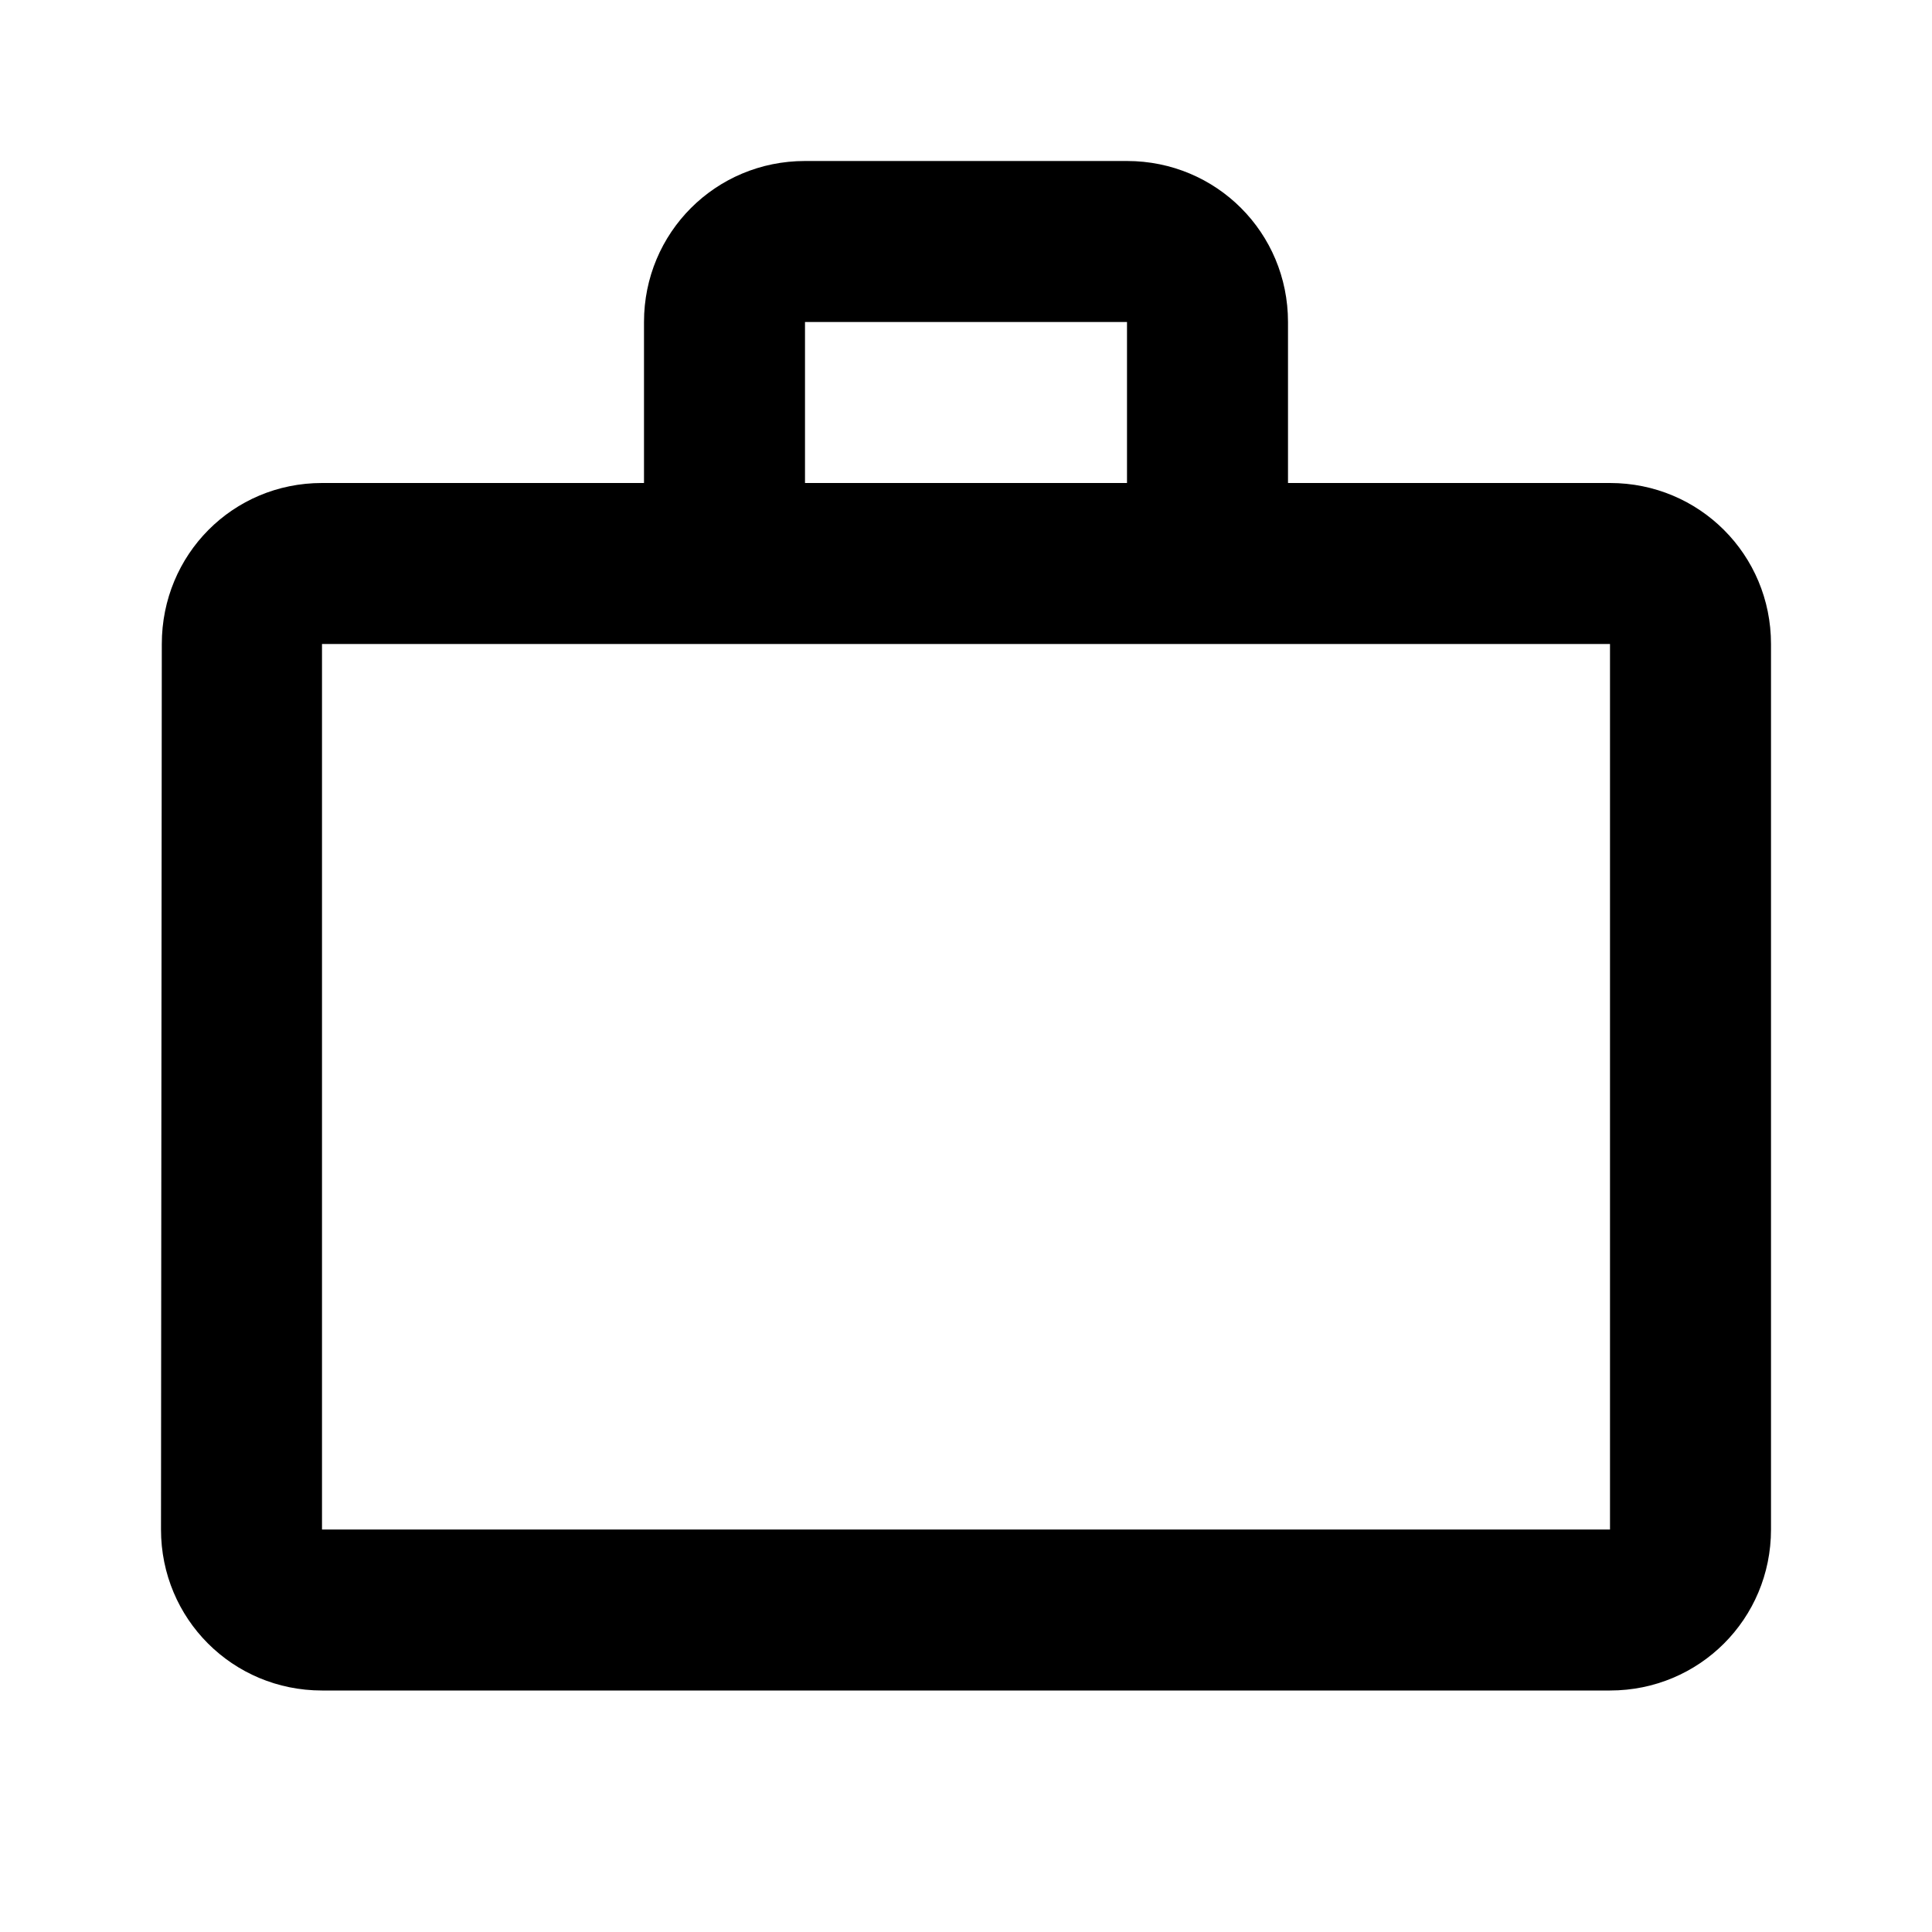
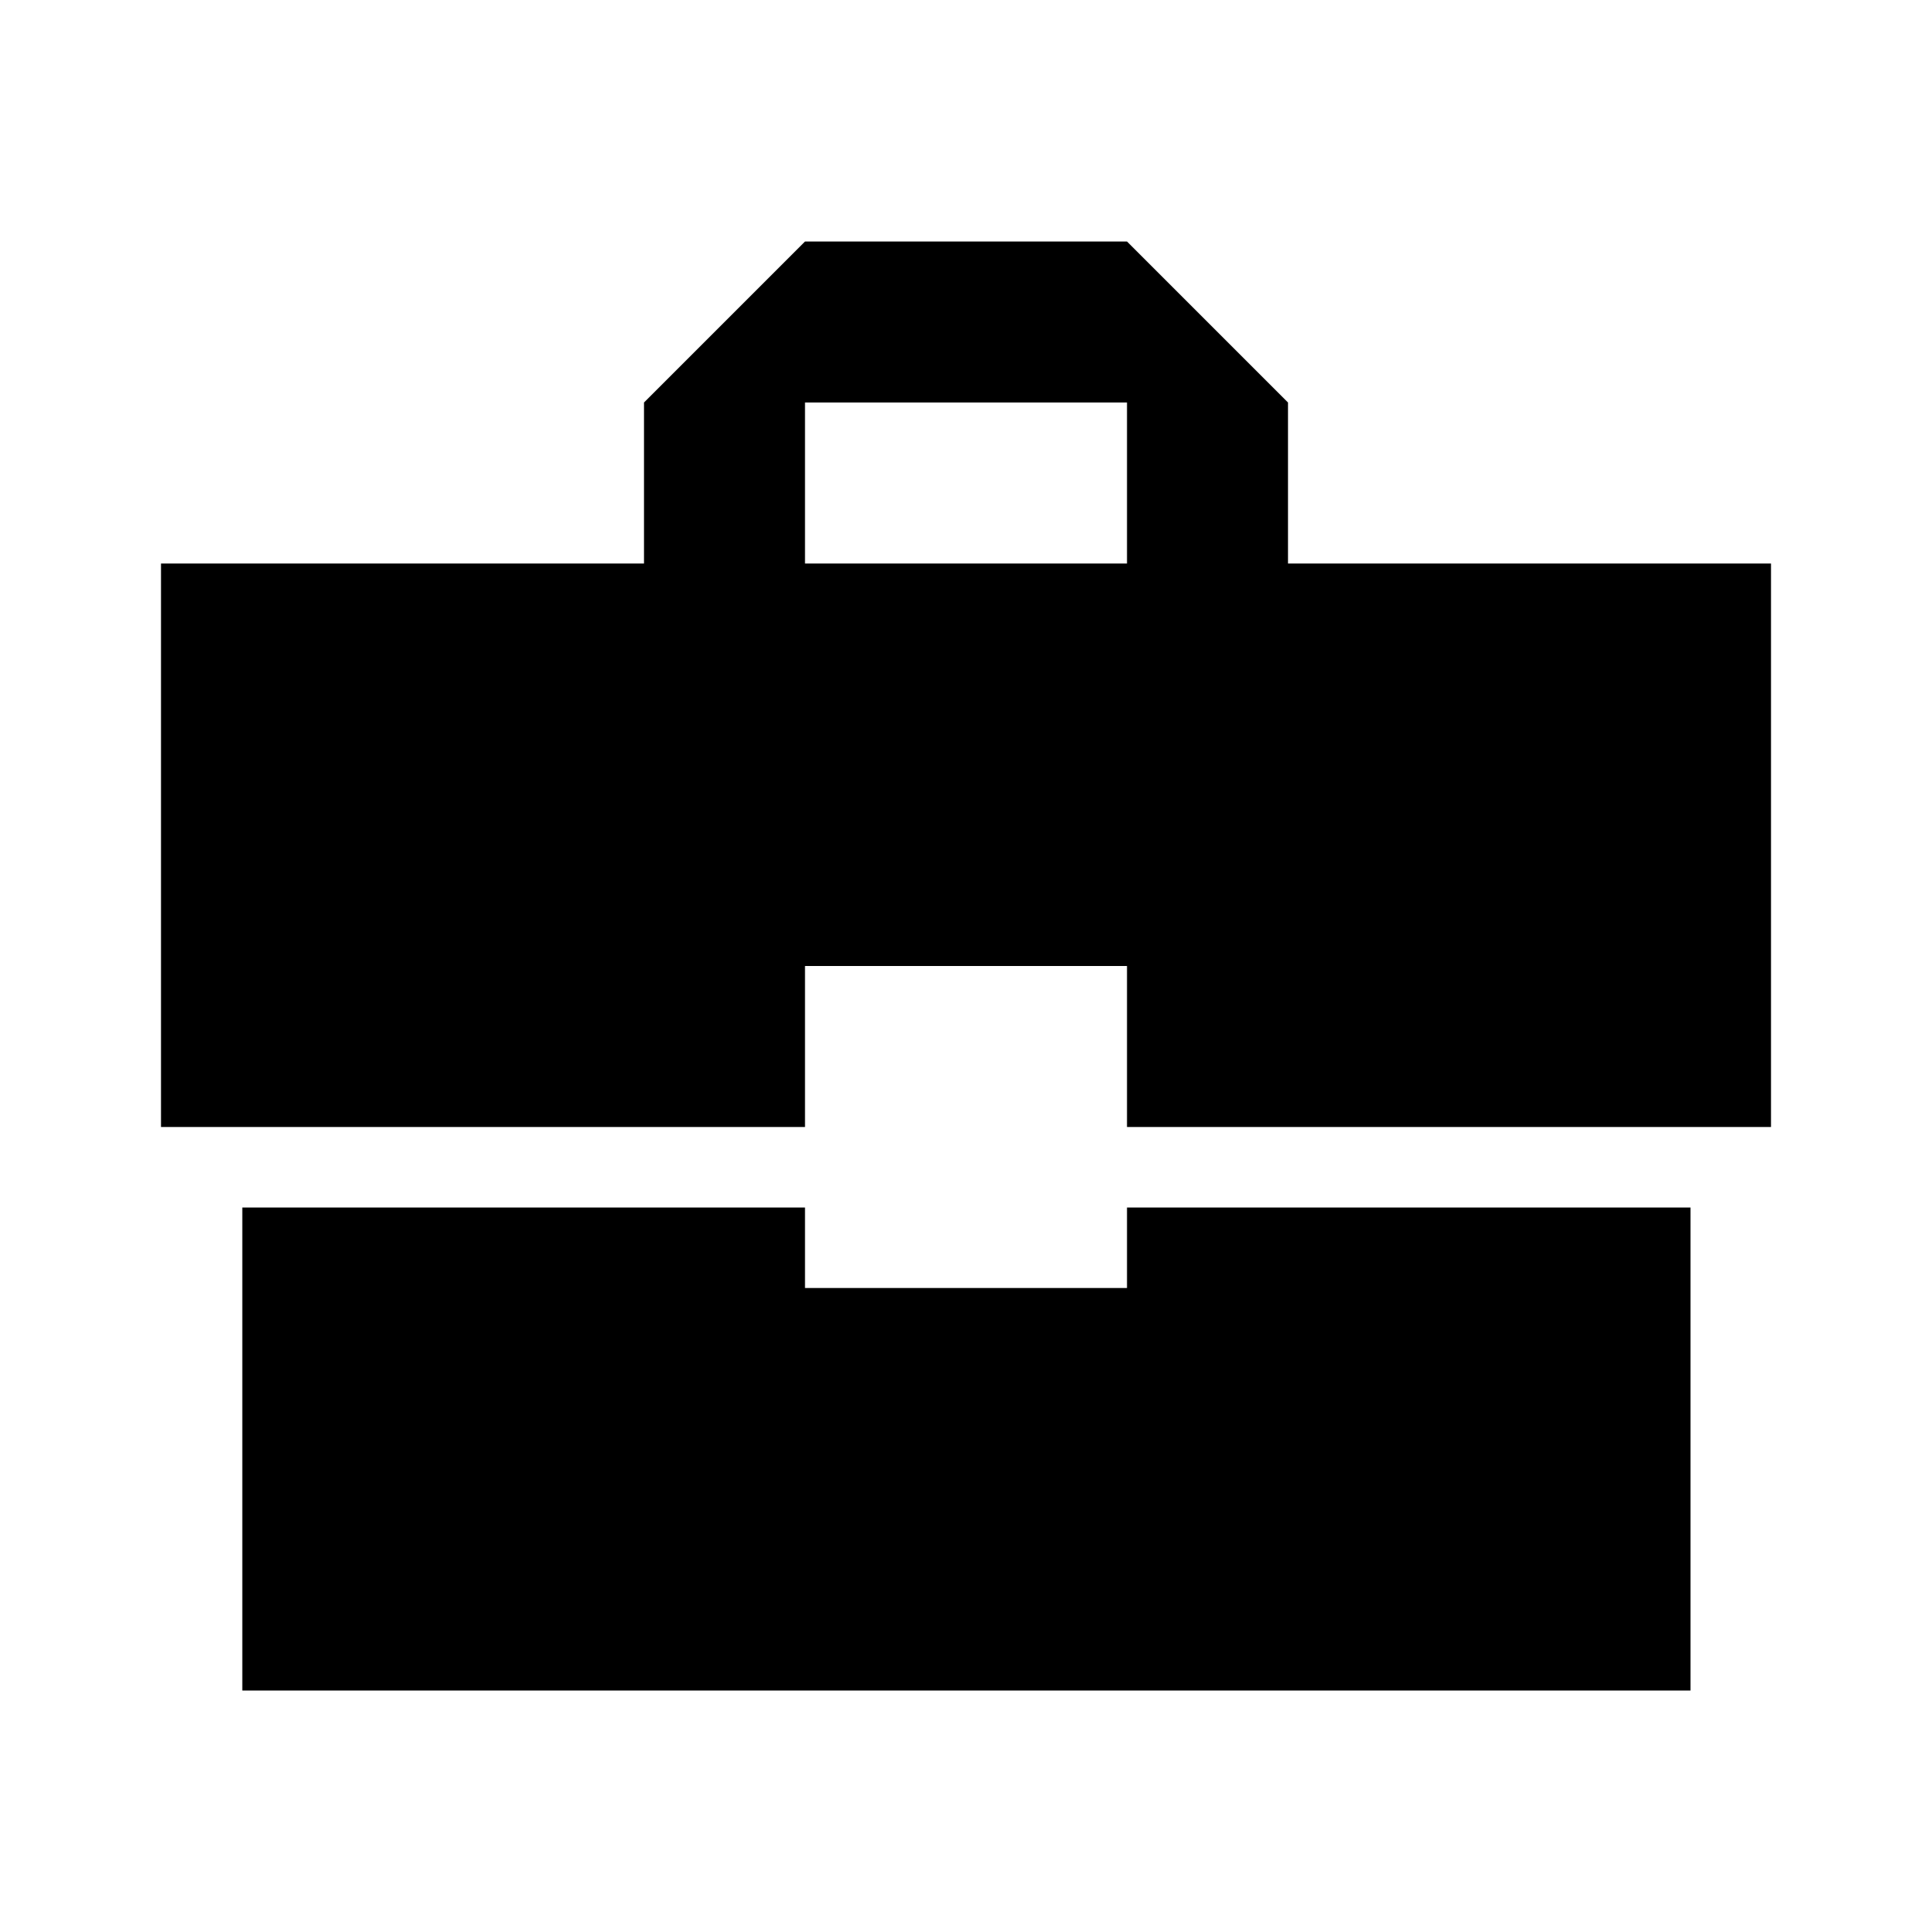
<svg xmlns="http://www.w3.org/2000/svg" width="24" height="24" viewBox="0 0 24 24">
-   <path fill-rule="evenodd" clip-rule="evenodd" d="M14 6V4h-4v2h4zM4 8v11h16V8H4zm16-2c1.11 0 2 .89 2 2v11c0 1.11-.89 2-2 2H4c-1.11 0-2-.89-2-2l.01-11c0-1.11.88-2 1.99-2h4V4c0-1.11.89-2 2-2h4c1.11 0 2 .89 2 2v2h4z" />
-   <path fill="none" d="M0 0h24v24H0z" />
+   <path fill="none" d="M0 0h24v24H0V0z" />
+   <path d="M10 16v-1H3.01v6H21v-6h-7v1h-4zm12-9h-6V5l-2-2h-4L8 5v2H2v7h8v-2h4v2h8V7zm-8 0h-4V5h4v2z" />
</svg>
